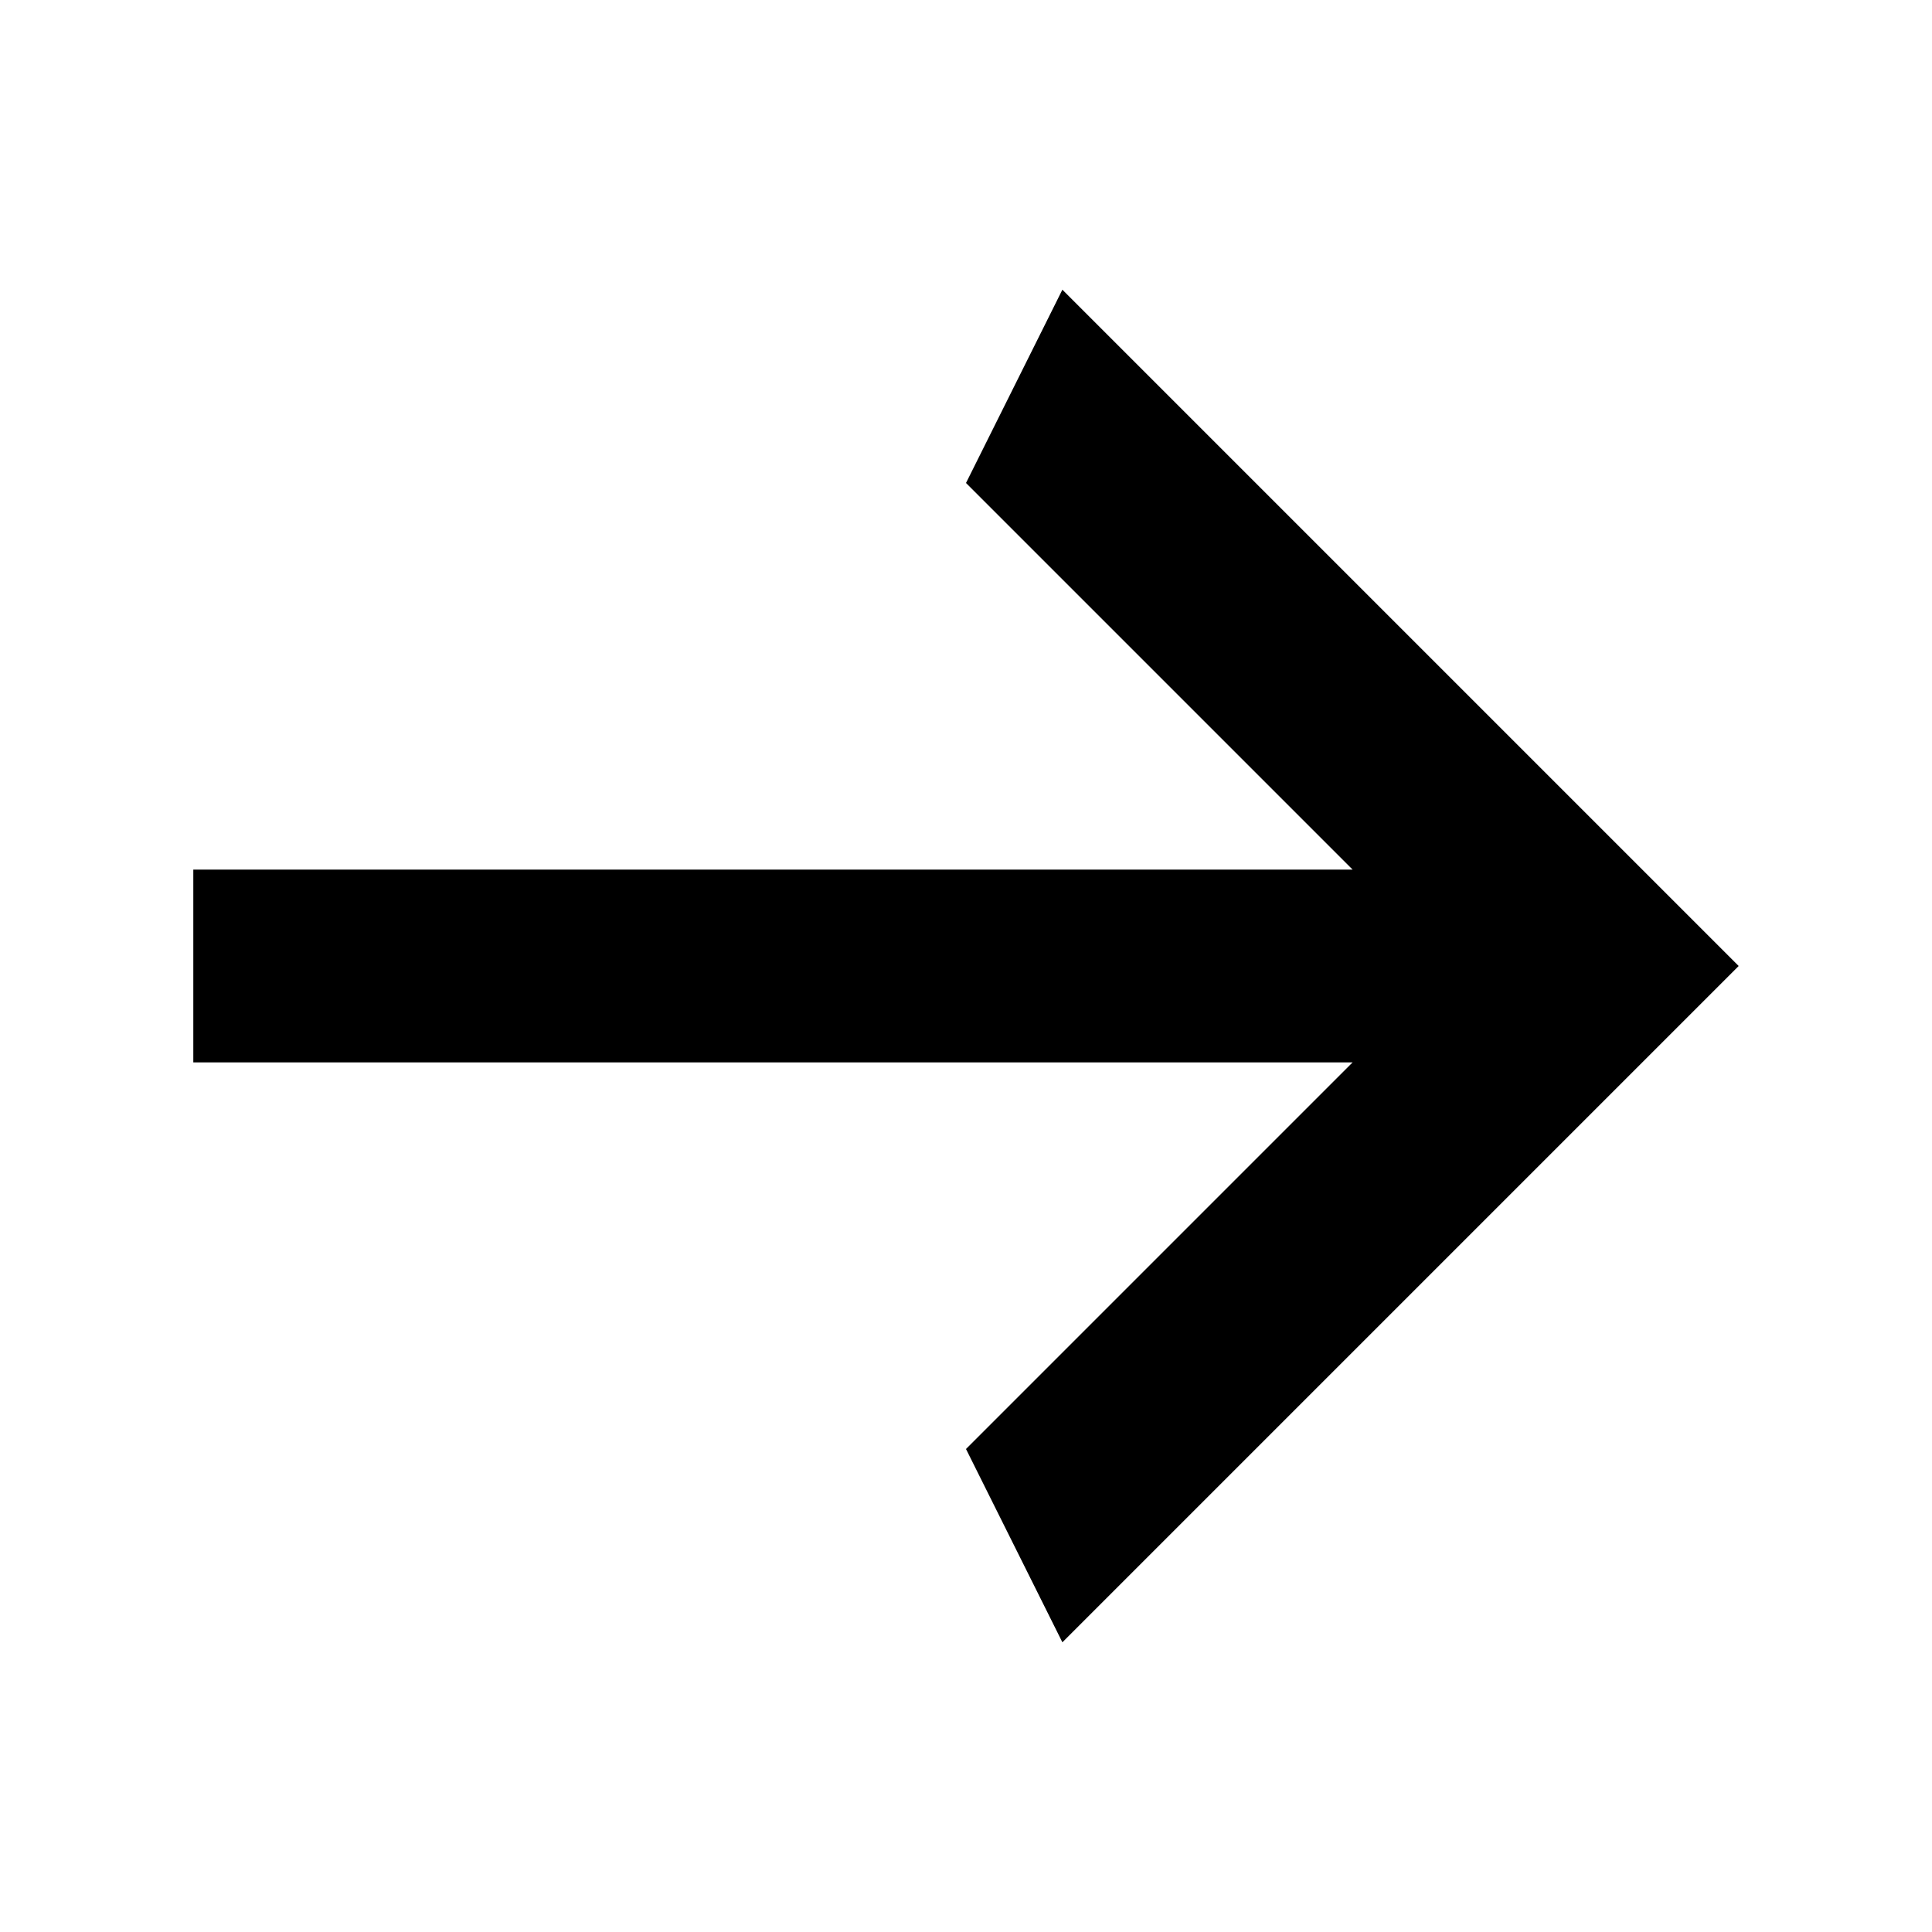
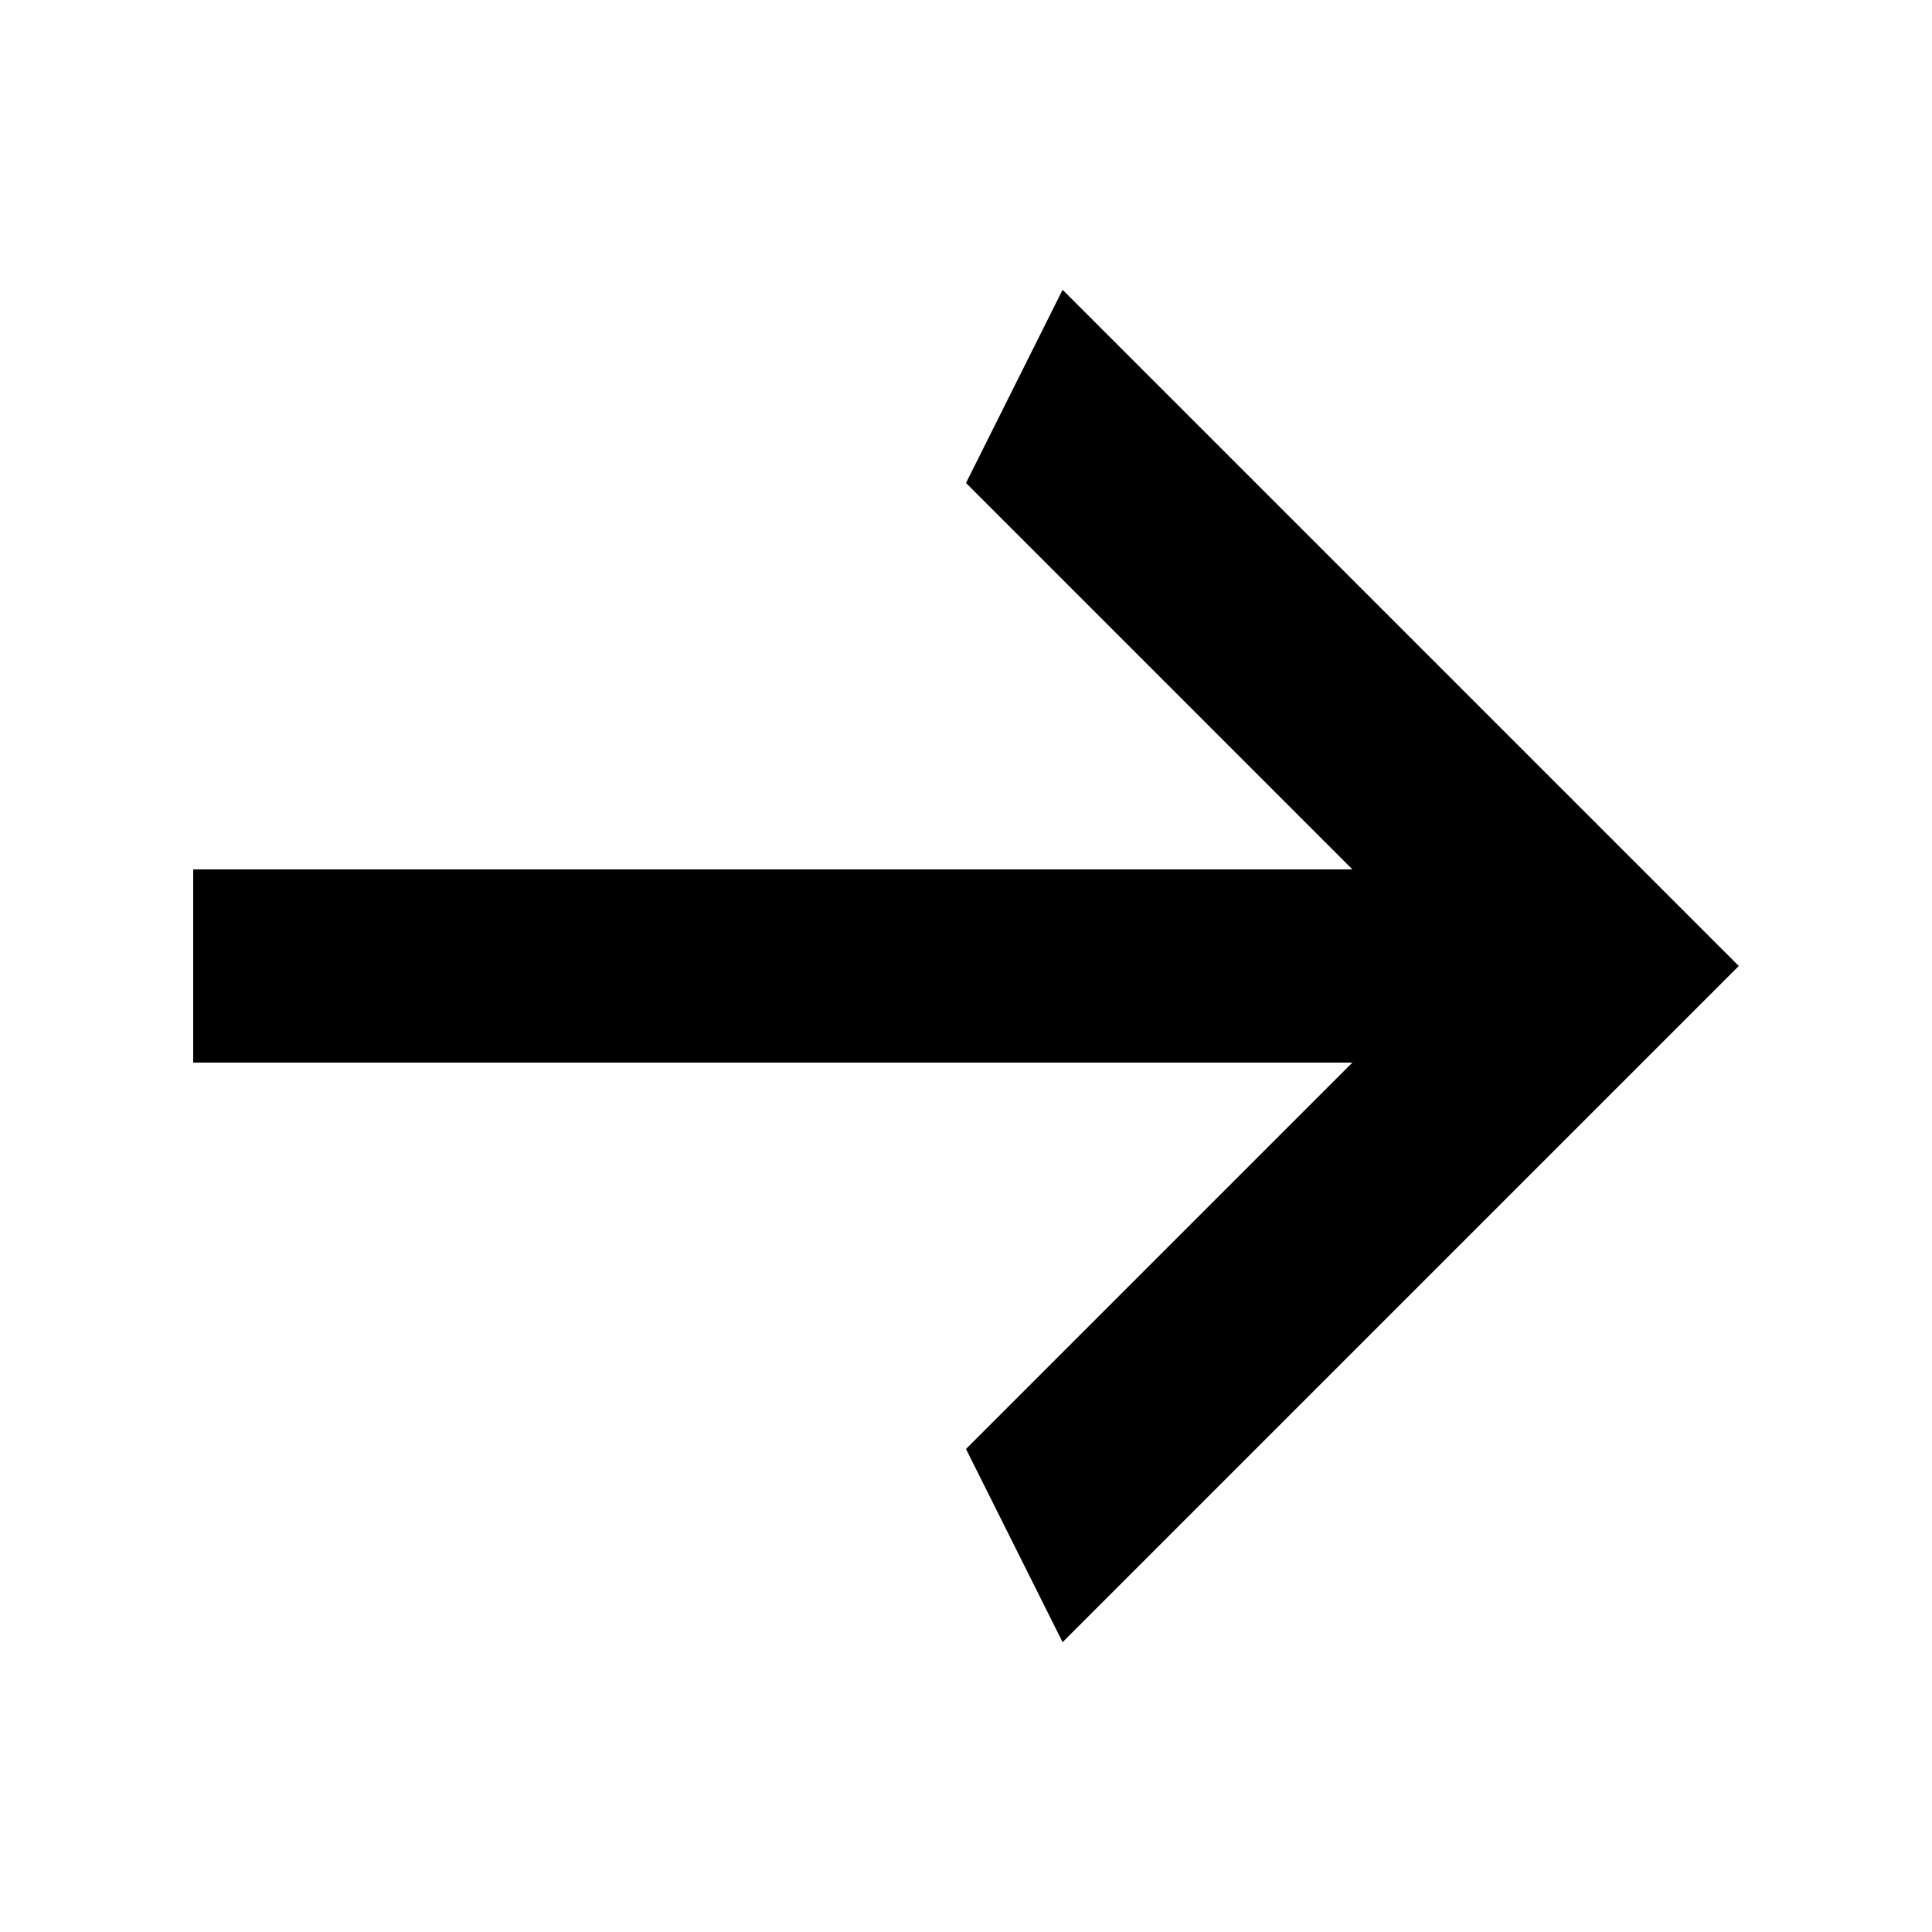
- <svg xmlns="http://www.w3.org/2000/svg" width="24px" height="24px" viewBox="0 0 18 18" version="1.1">
+ <svg xmlns="http://www.w3.org/2000/svg" version="1.1" id="Layer_1" x="0px" y="0px" viewBox="0 0 24 24" style="enable-background:new 0 0 24 24;" xml:space="preserve">
  <g id="surface1">
-     <path style=" stroke:none;fill-rule:nonzero;fill:rgb(0%,0%,0%);fill-opacity:1;" d="M 1.801 9.898 L 1.801 8.102 L 12.602 8.102 L 9 4.5 L 9.898 2.699 L 16.199 9 L 9.898 15.301 L 9 13.5 L 12.602 9.898 Z M 1.801 9.898 " />
+     <path d="M2.4,13.2v-2.4h14.4L12,6l1.2-2.4l8.4,8.4l-8.4,8.4L12,18l4.8-4.8H2.4z" />
  </g>
</svg>
